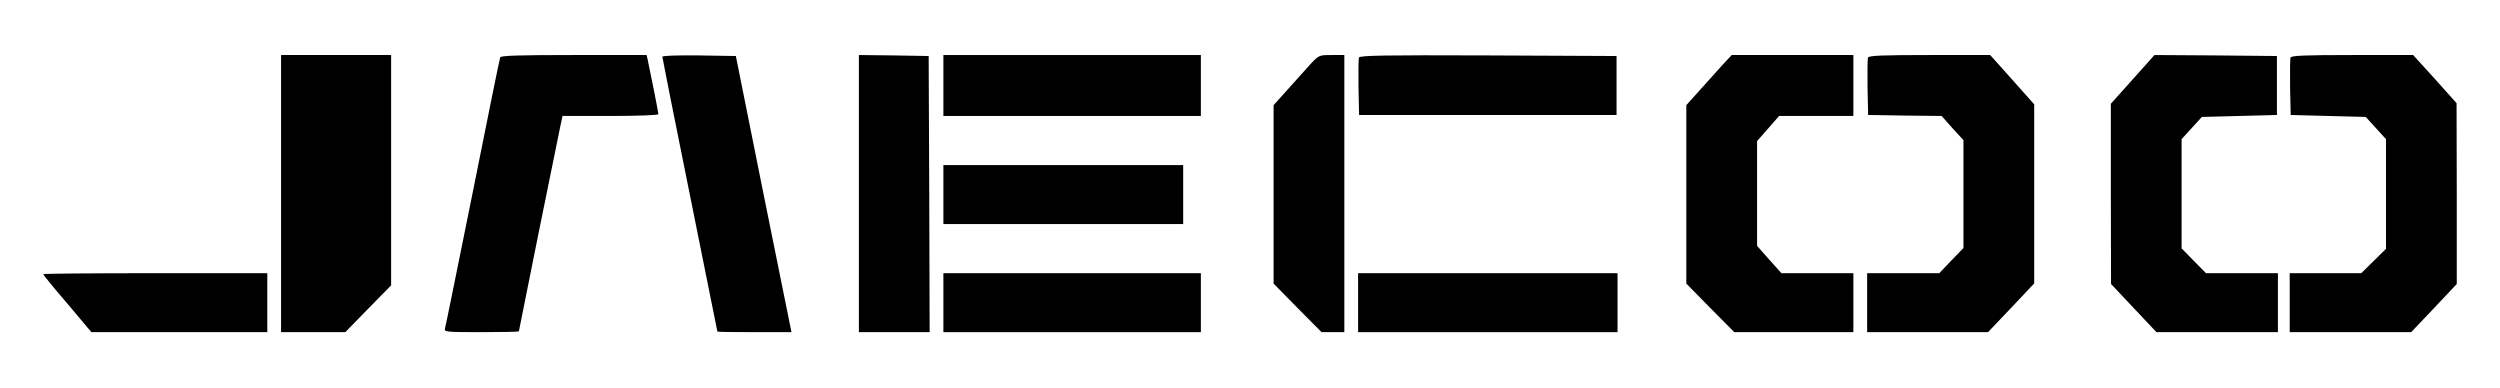
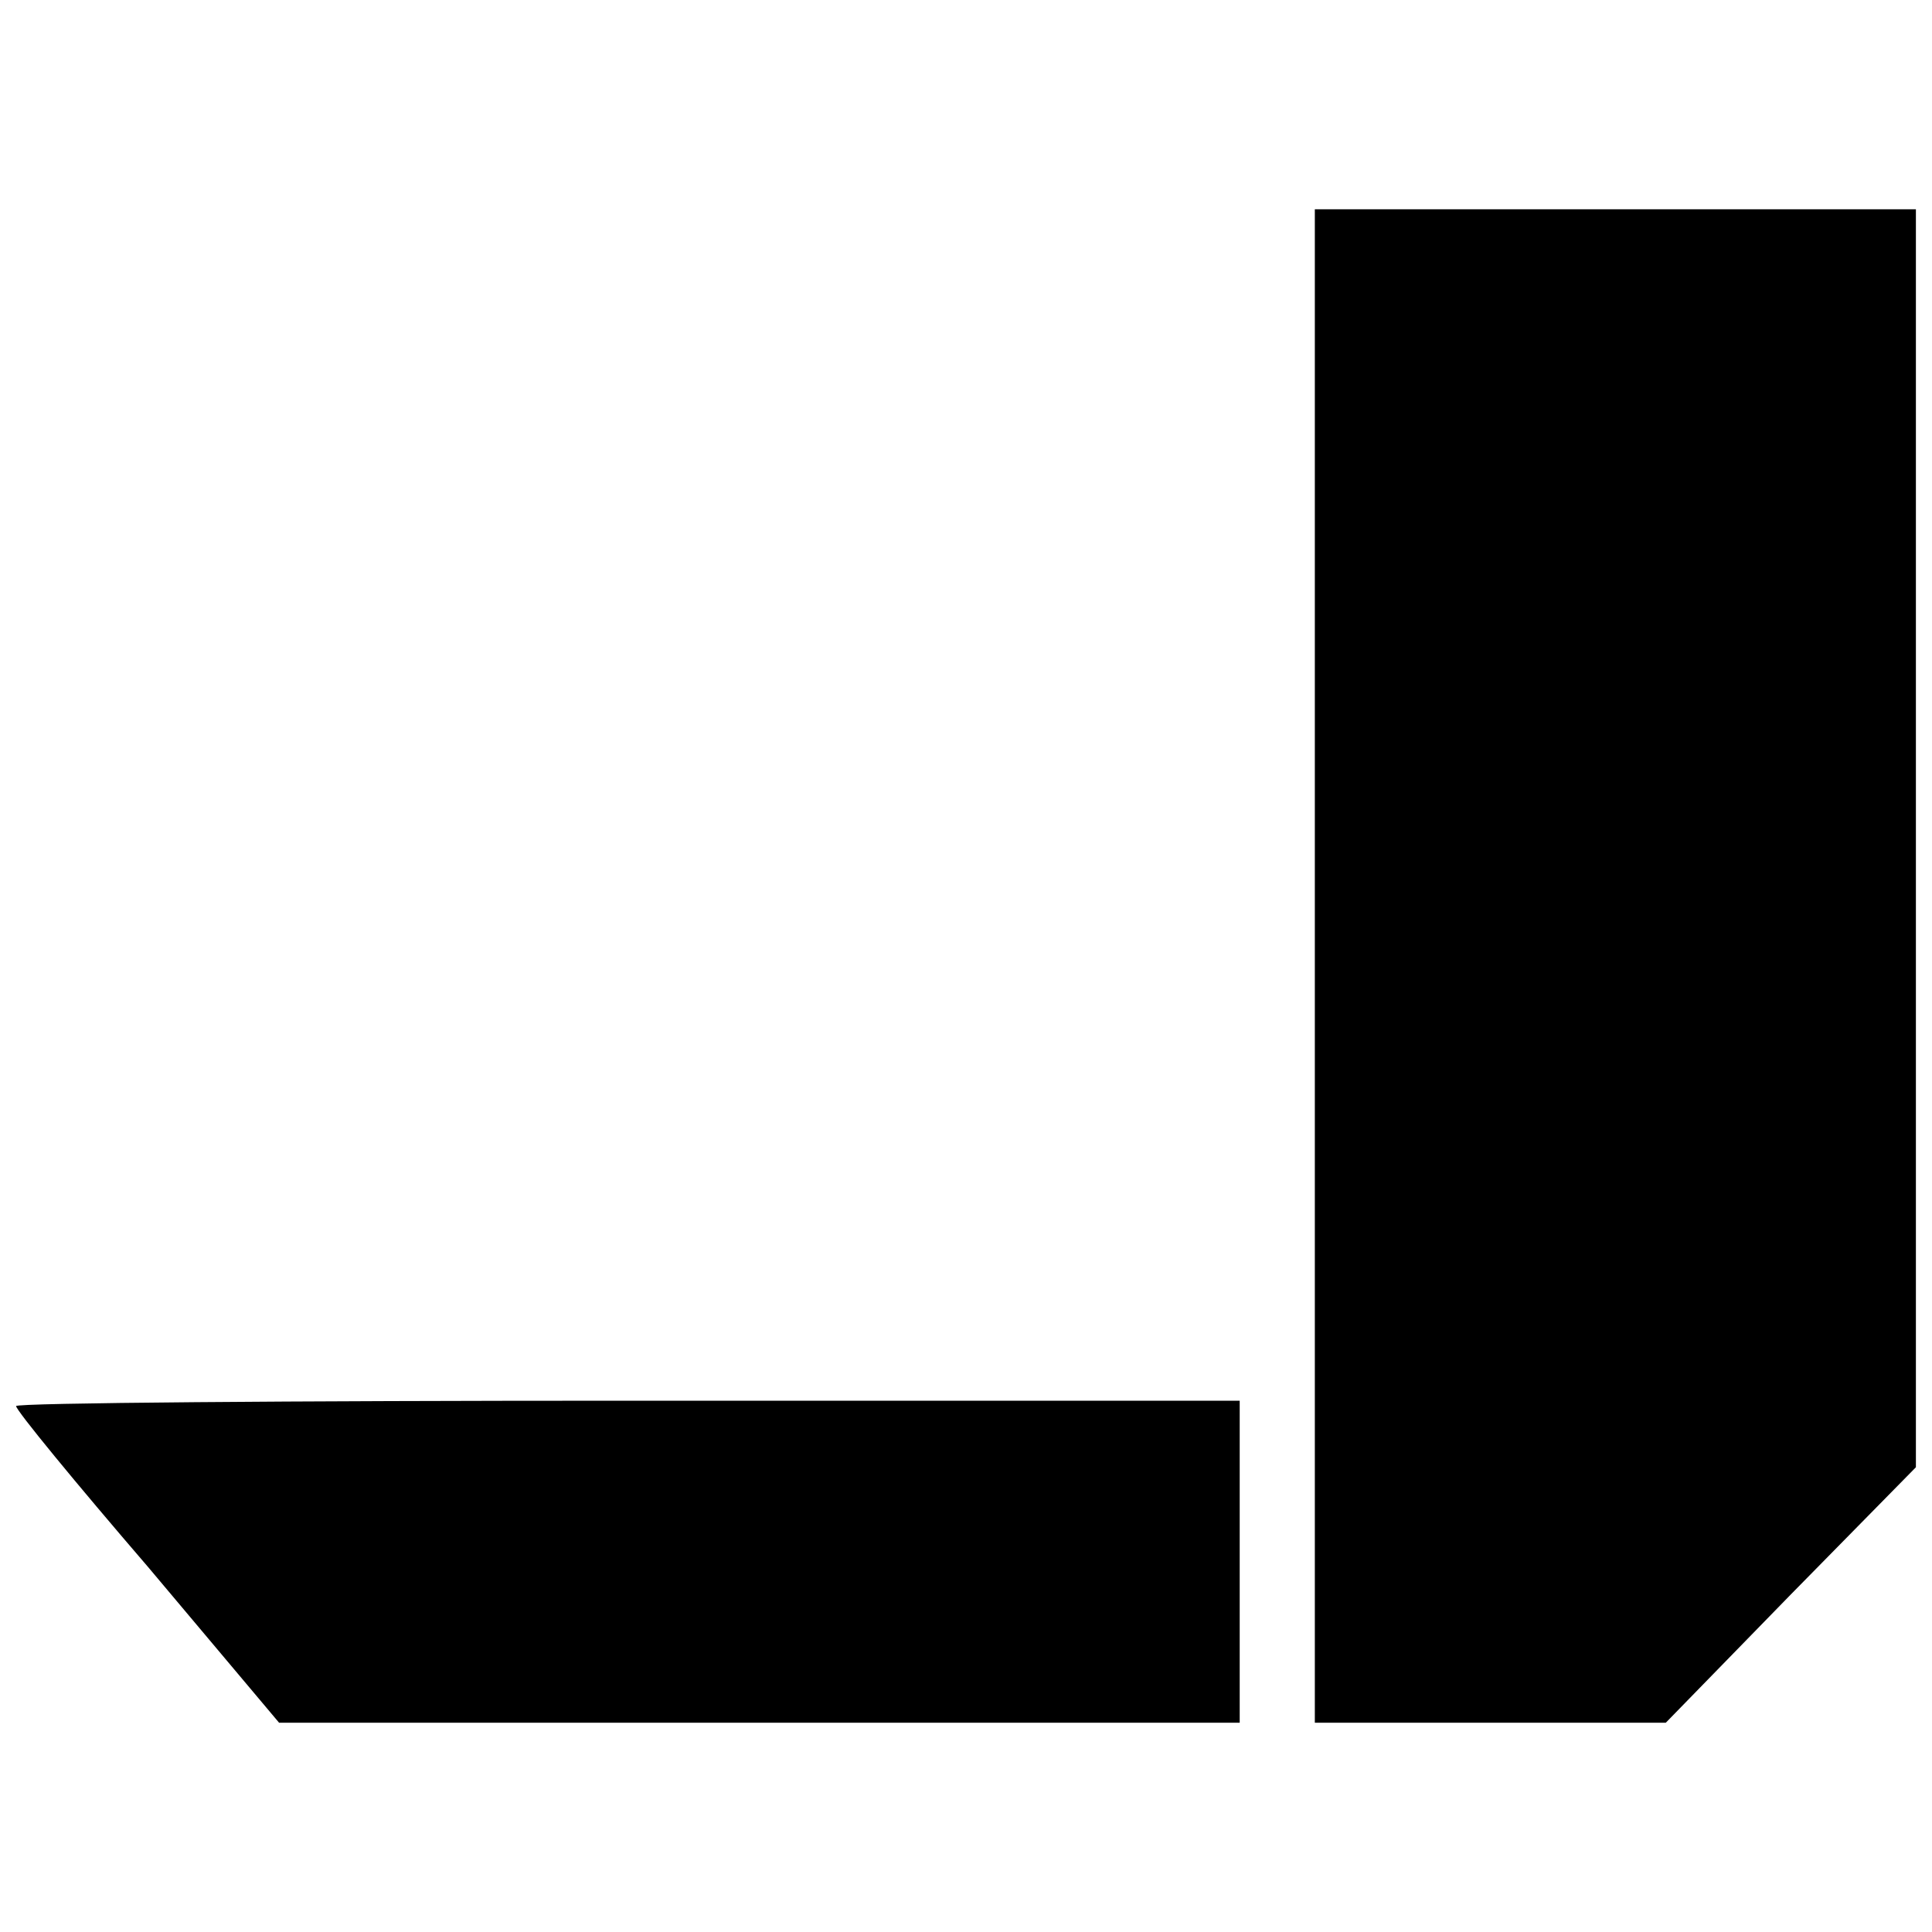
- <svg xmlns="http://www.w3.org/2000/svg" width="1272" height="197" viewBox="0 0 1272 197" preserveAspectRatio="xMidYMid meet">
-   <g transform="translate(0,197) scale(0.1,-0.1)" fill="#000000" stroke="none">
-     <path d="M1430 985 l0 -705 163 0 164 0 116 119 117 119 0 586 0 586 -280 0 -280 0 0 -705z" />
-     <path d="M2545 1678 c-3 -7 -66 -317 -140 -688 -75 -371 -138 -683 -141 -692 -5 -17 8 -18 185 -18 105 0 191 2 191 4 0 5 195 970 211 1044 l11 52 244 0 c134 0 244 4 244 9 0 8 -45 235 -55 279 l-5 22 -371 0 c-286 0 -371 -3 -374 -12z" />
-     <path d="M3370 1681 c0 -5 63 -321 140 -702 77 -381 140 -694 140 -696 0 -2 85 -3 189 -3 l188 0 -142 702 -141 703 -187 3 c-114 1 -187 -1 -187 -7z" />
-     <path d="M4370 985 l0 -705 180 0 180 0 -2 702 -3 703 -177 3 -178 2 0 -705z" />
-     <path d="M4800 1535 l0 -155 655 0 655 0 0 155 0 155 -655 0 -655 0 0 -155z" />
-     <path d="M6667 1643 c-24 -27 -76 -84 -115 -128 l-72 -80 0 -454 0 -454 122 -124 122 -123 58 0 58 0 0 705 0 705 -64 0 c-64 0 -65 0 -109 -47z" />
-     <path d="M6914 1677 c-2 -7 -3 -76 -2 -152 l3 -140 655 0 655 0 0 150 0 150 -653 3 c-529 2 -654 0 -658 -11z" />
-     <path d="M8767 1643 c-24 -27 -76 -84 -115 -128 l-72 -80 0 -454 0 -454 122 -124 122 -123 303 0 303 0 0 150 0 150 -183 0 -183 0 -62 69 -62 70 0 266 0 267 56 64 56 64 189 0 189 0 0 155 0 155 -309 0 -310 0 -44 -47z" />
-     <path d="M9504 1677 c-2 -7 -3 -76 -2 -152 l3 -140 187 -3 187 -2 55 -62 56 -61 0 -275 0 -274 -62 -64 -61 -64 -184 0 -183 0 0 -150 0 -150 308 0 307 0 118 124 117 124 0 456 0 455 -112 126 -112 125 -308 0 c-244 0 -310 -3 -314 -13z" />
-     <path d="M10851 1566 l-111 -124 0 -459 1 -458 115 -122 116 -123 309 0 309 0 0 150 0 150 -183 0 -183 0 -62 63 -62 63 0 278 0 278 52 57 51 56 191 5 191 5 0 150 0 150 -312 3 -311 2 -111 -124z" />
-     <path d="M11654 1677 c-2 -7 -3 -76 -2 -152 l3 -140 191 -5 191 -5 51 -56 52 -57 0 -279 0 -279 -63 -62 -63 -62 -182 0 -182 0 0 -150 0 -150 309 0 309 0 116 122 116 123 0 460 -1 460 -110 123 -111 122 -309 0 c-245 0 -311 -3 -315 -13z" />
-     <path d="M4800 980 l0 -150 610 0 610 0 0 150 0 150 -610 0 -610 0 0 -150z" />
-     <path d="M220 575 c0 -4 55 -71 123 -150 l122 -145 448 0 447 0 0 150 0 150 -570 0 c-314 0 -570 -2 -570 -5z" />
-     <path d="M4800 430 l0 -150 655 0 655 0 0 150 0 150 -655 0 -655 0 0 -150z" />
-     <path d="M6910 430 l0 -150 660 0 660 0 0 150 0 150 -660 0 -660 0 0 -150z" />
-   </g>
+ <svg xmlns="http://www.w3.org/2000/svg" width="240" height="240" viewBox="0 0 240 240" fill="none">
+   <path d="M163.333 120V214H185.067H206.933L222.4 198.133L238 182.267V104.133V26H200.667H163.333V120Z" fill="black" />
+   <path d="M2 174.667C2 175.2 9.333 184.133 18.4 194.667L34.667 214H94.4H154V194V174H78C36.133 174 2 174.267 2 174.667Z" fill="black" />
</svg>
